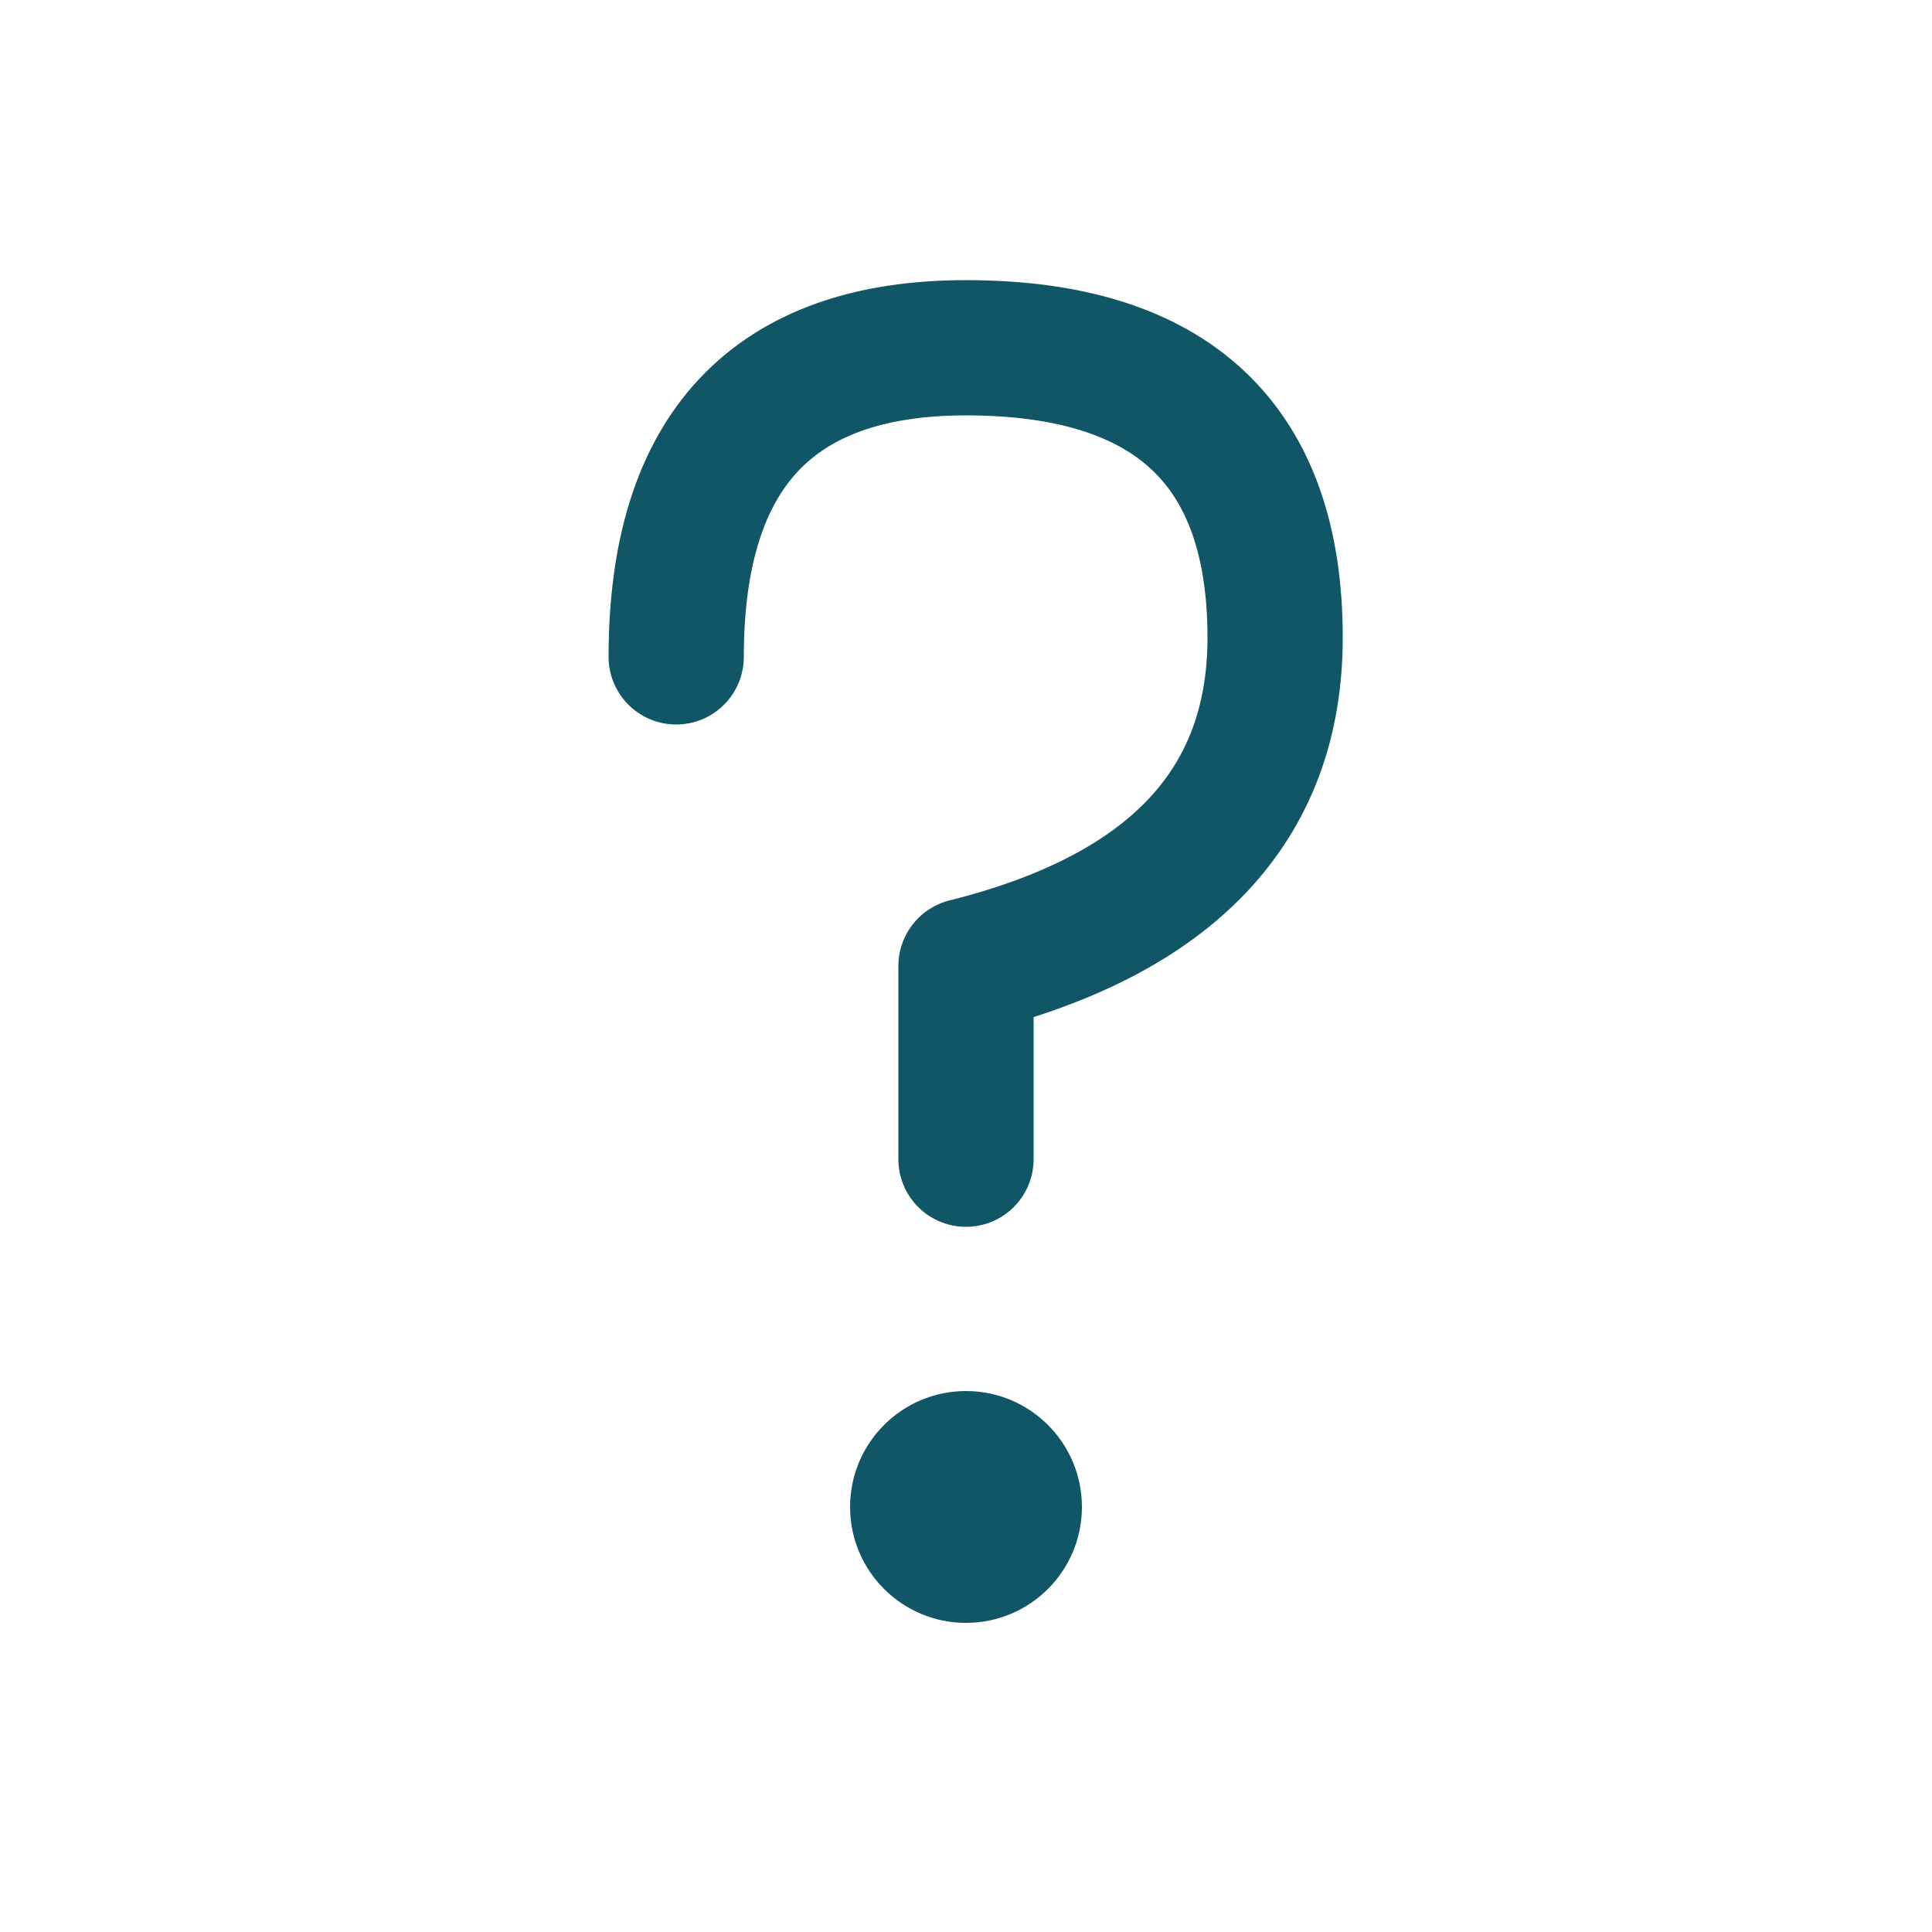
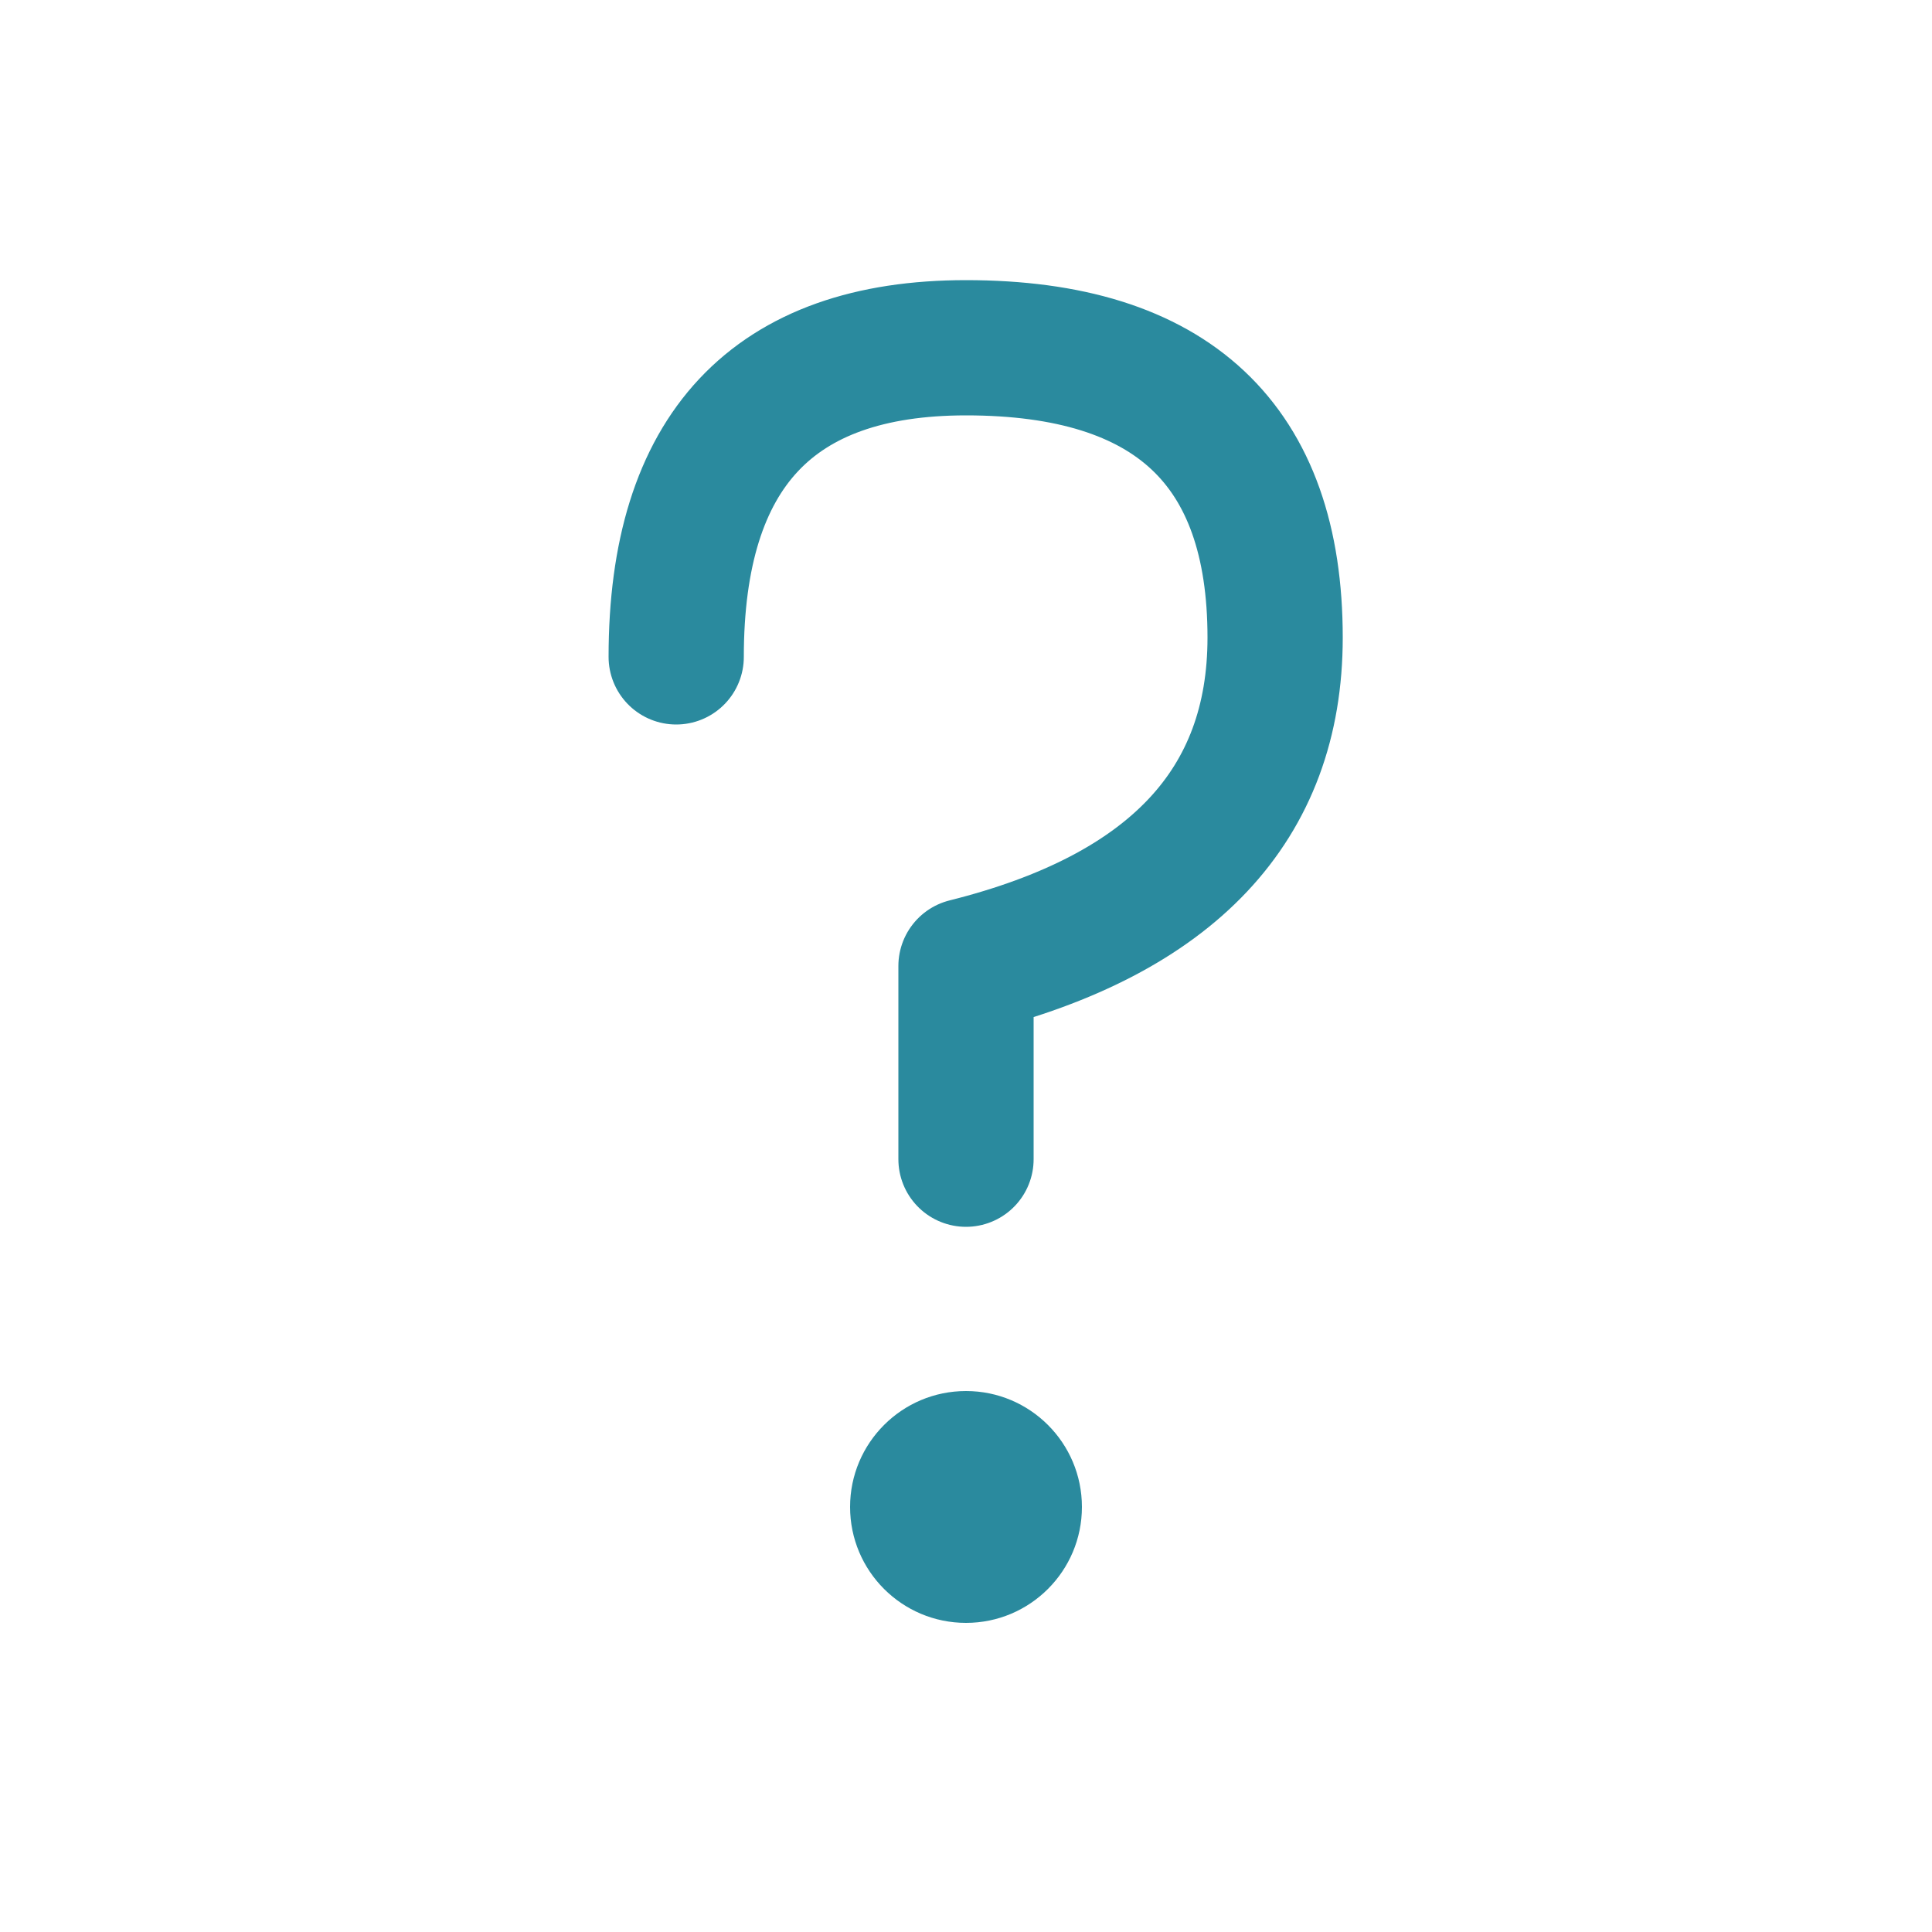
<svg xmlns="http://www.w3.org/2000/svg" viewBox="0 0 100 100" aria-hidden="true">
-   <path d="M35 34 Q35 18 50 18 Q66 18 66 33 Q66 46 50 50 V60" stroke="#105666" stroke-width="7" stroke-linecap="round" stroke-linejoin="round" fill="none" />
-   <circle cx="50" cy="78" r="6" fill="#105666" />
+   <path d="M35 34 Q35 18 50 18 Q66 18 66 33 Q66 46 50 50 V60" stroke="#2a8a9e" stroke-width="7" stroke-linecap="round" stroke-linejoin="round" fill="none" />
+   <circle cx="50" cy="78" r="6" fill="#2a8a9e" />
</svg>
